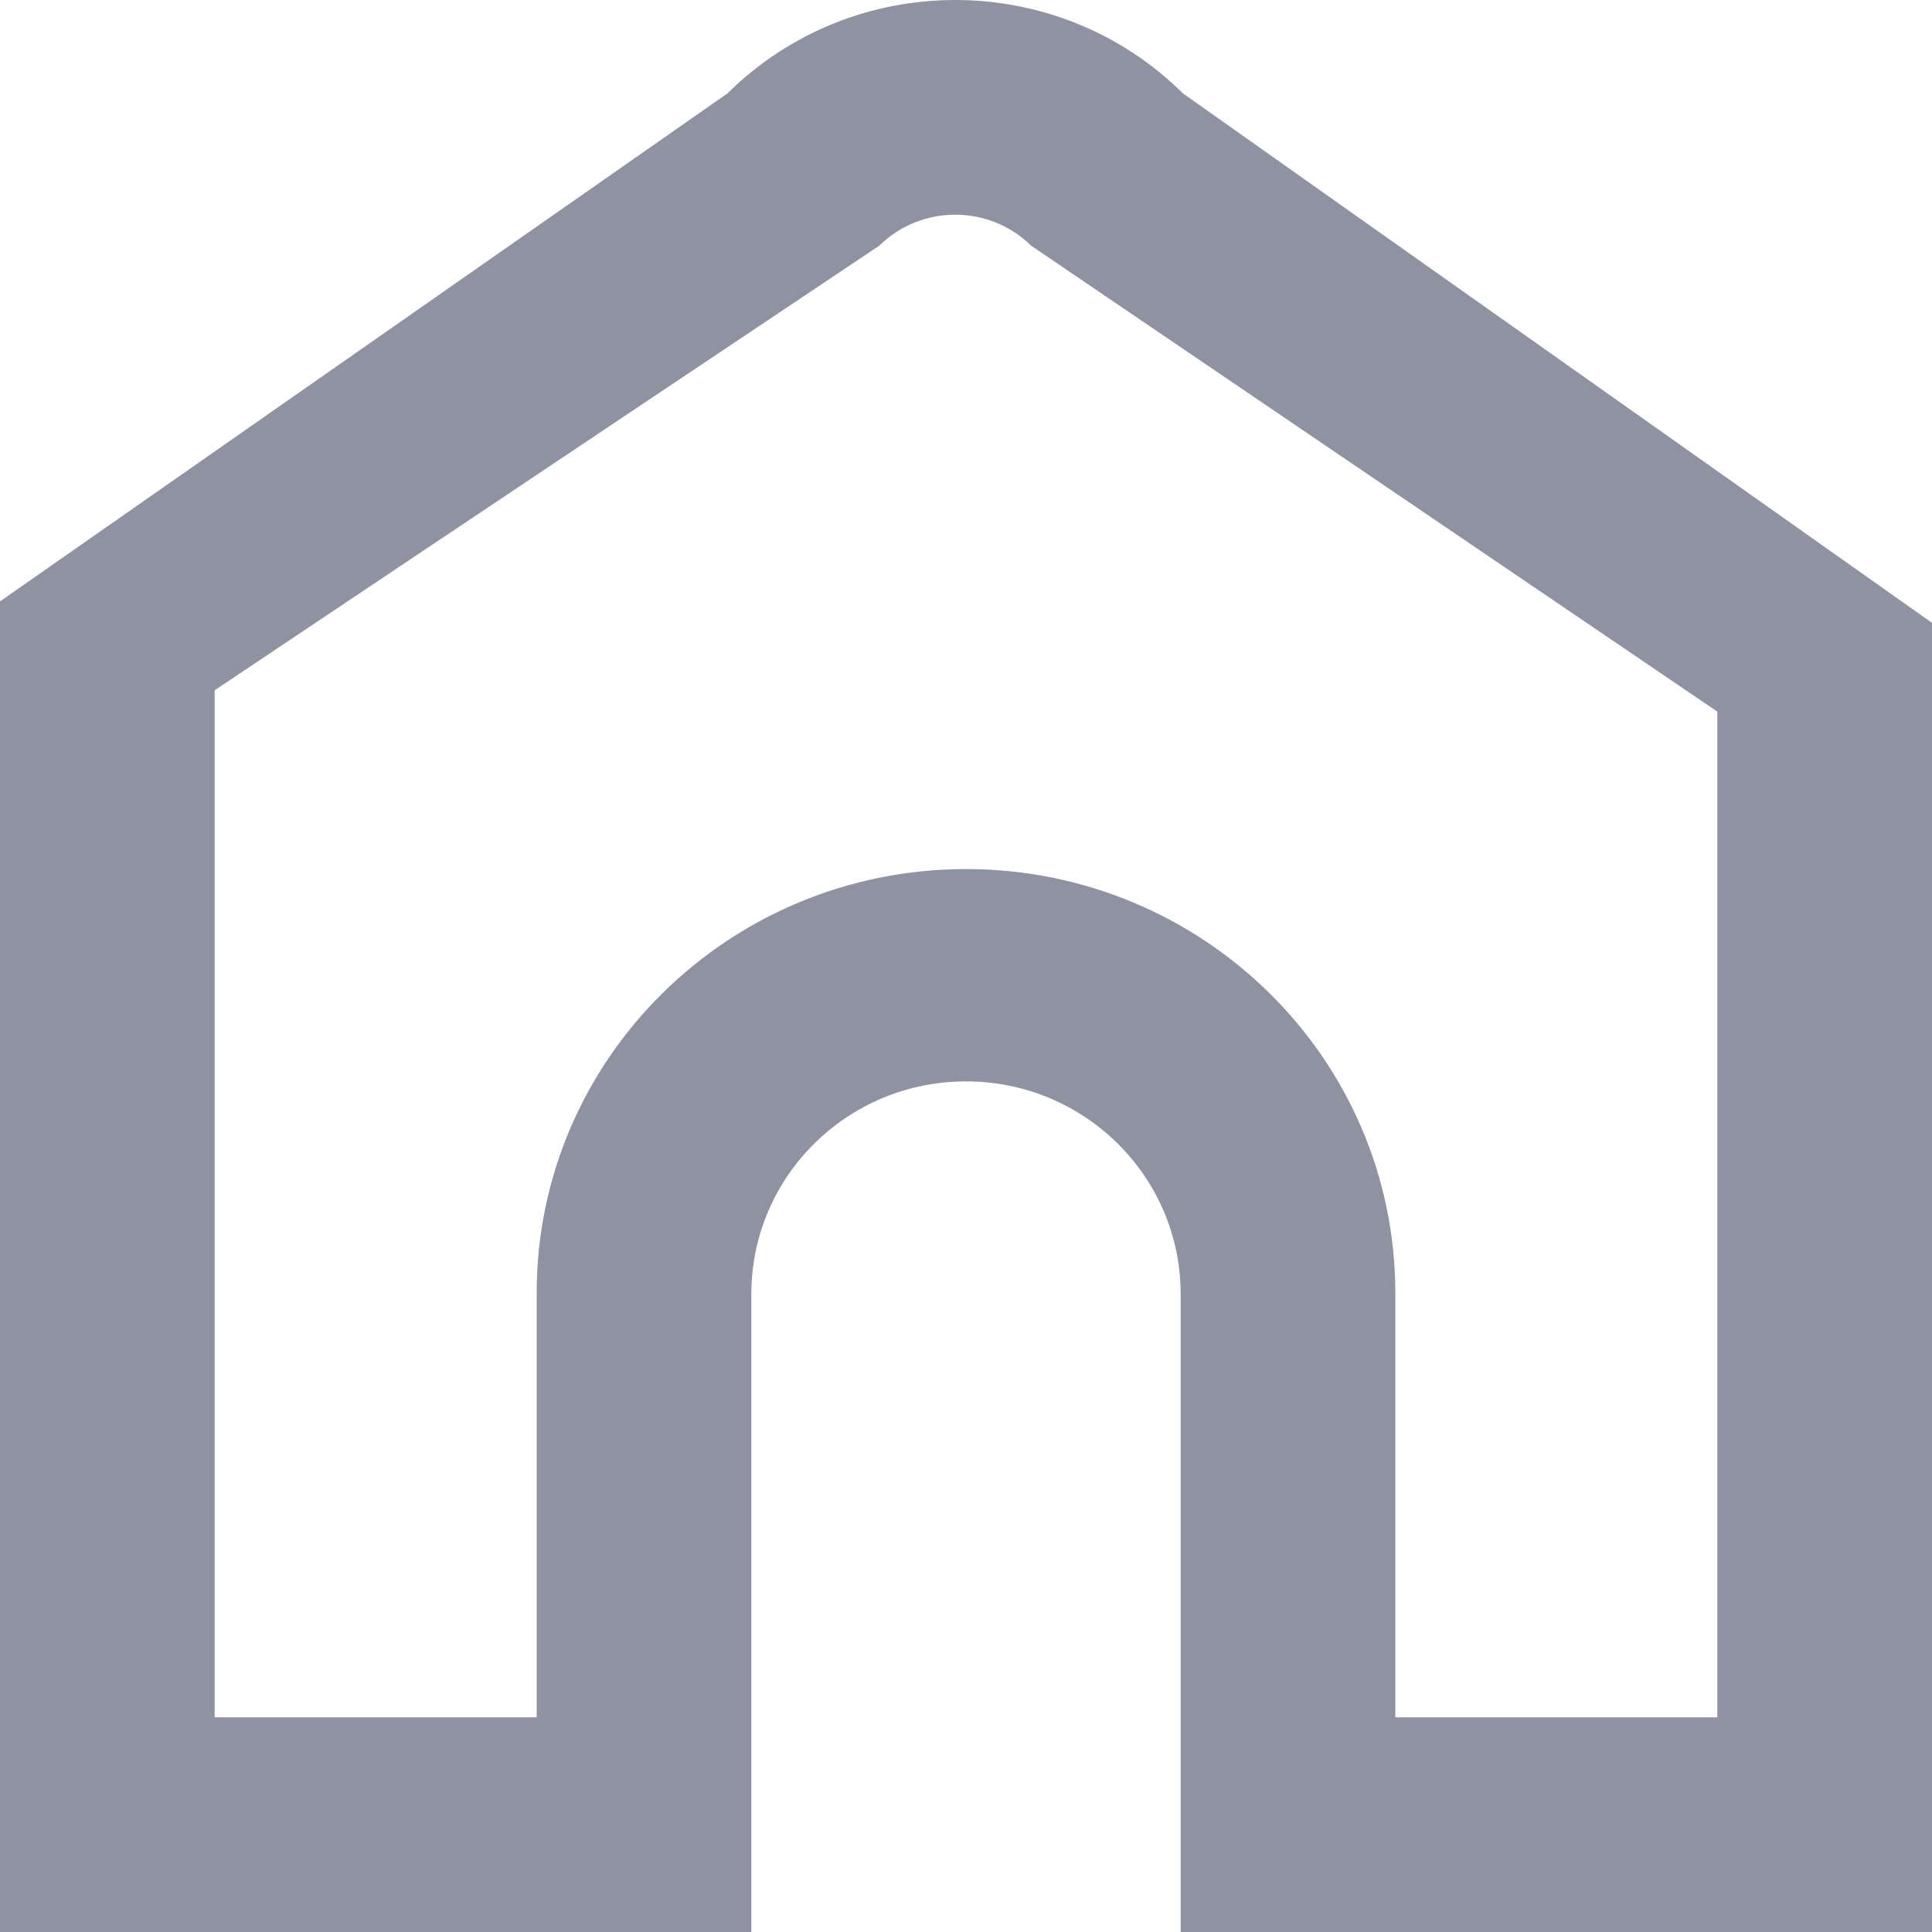
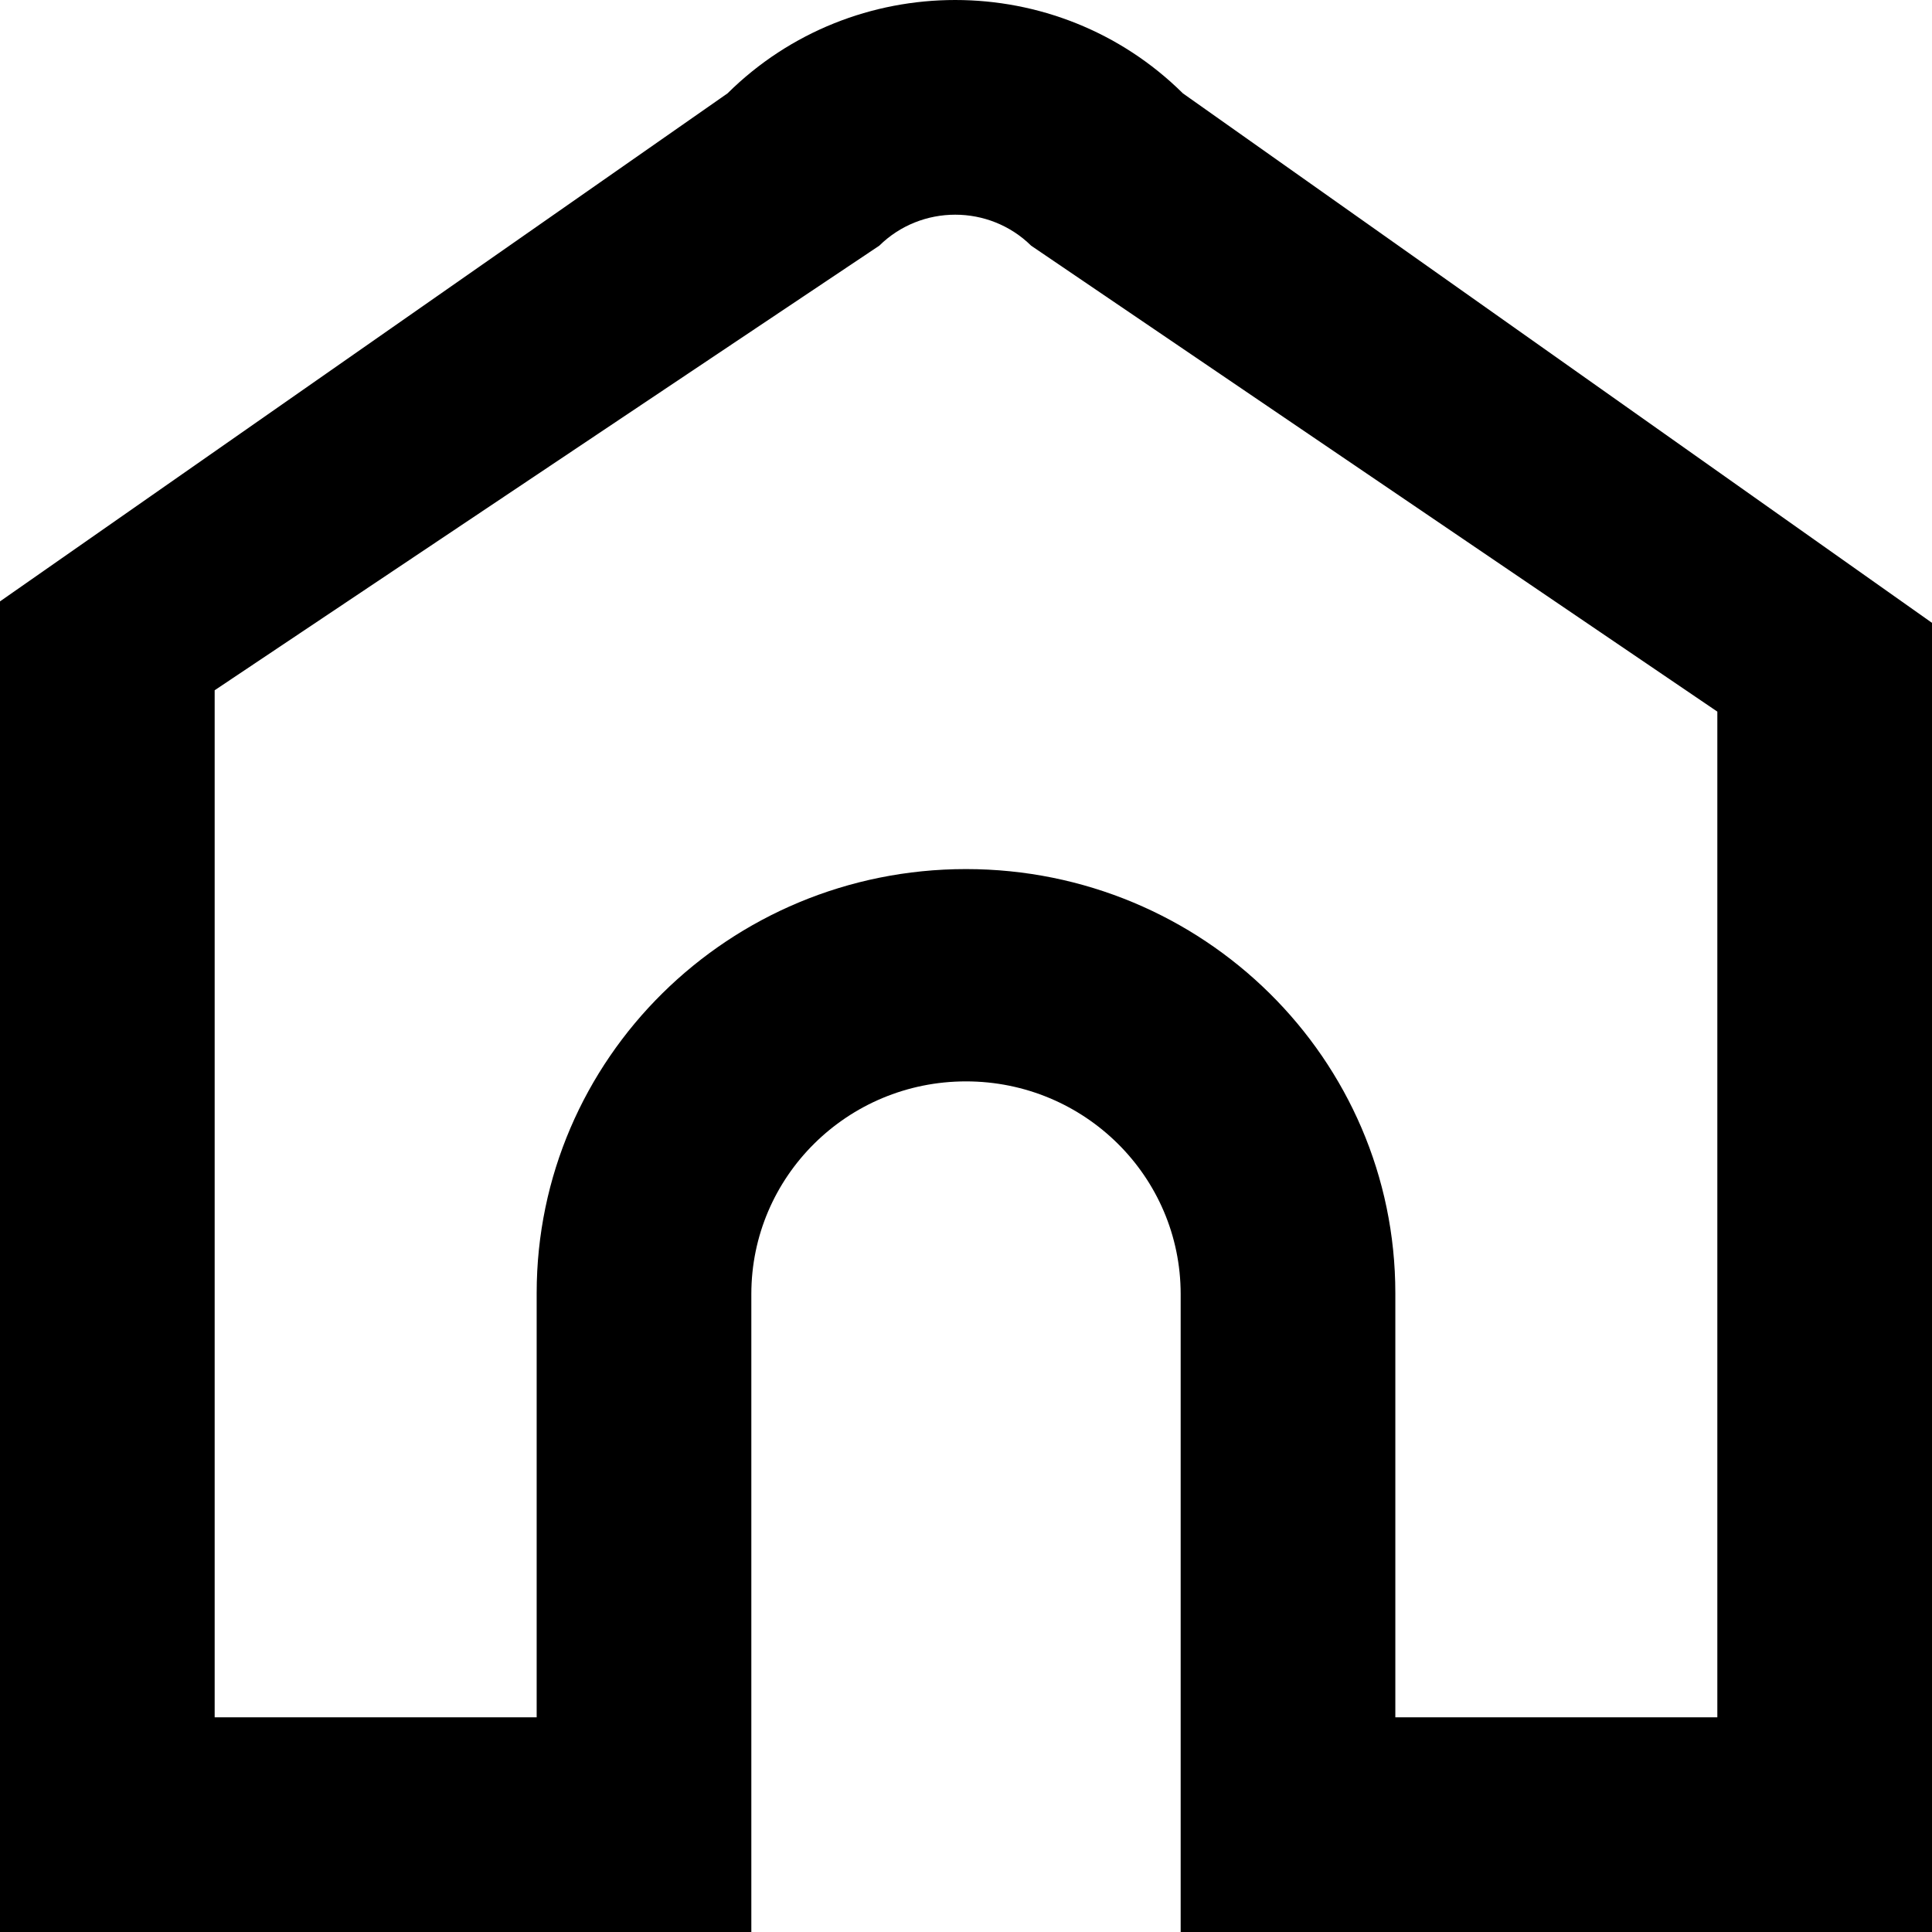
<svg xmlns="http://www.w3.org/2000/svg" width="18" height="18" viewBox="0 0 18 18" fill="none">
-   <path fill-rule="evenodd" clip-rule="evenodd" d="M18 5.803L11.021 0.87C9.849 -0.29 7.95 -0.29 6.778 0.87L0 5.603V18H7V12.057C7 10.962 7.895 10.075 9 10.075C10.105 10.075 11 10.962 11 12.057V18H18V5.803ZM8.192 2.289L2 6.431V16H5V12.048C5 9.866 6.791 8.097 9 8.097C11.209 8.097 13 9.866 13 12.048V16H16V6.63L9.607 2.289C9.216 1.904 8.583 1.904 8.192 2.289Z" fill="#8F92A1" />
+   <path fill-rule="evenodd" clip-rule="evenodd" d="M18 5.803L11.021 0.87C9.849 -0.29 7.95 -0.29 6.778 0.87L0 5.603V18H7V12.057C7 10.962 7.895 10.075 9 10.075C10.105 10.075 11 10.962 11 12.057V18H18V5.803ZM8.192 2.289L2 6.431V16H5V12.048C5 9.866 6.791 8.097 9 8.097C11.209 8.097 13 9.866 13 12.048V16H16V6.63L9.607 2.289C9.216 1.904 8.583 1.904 8.192 2.289Z" fill="currentColor" />
</svg>
